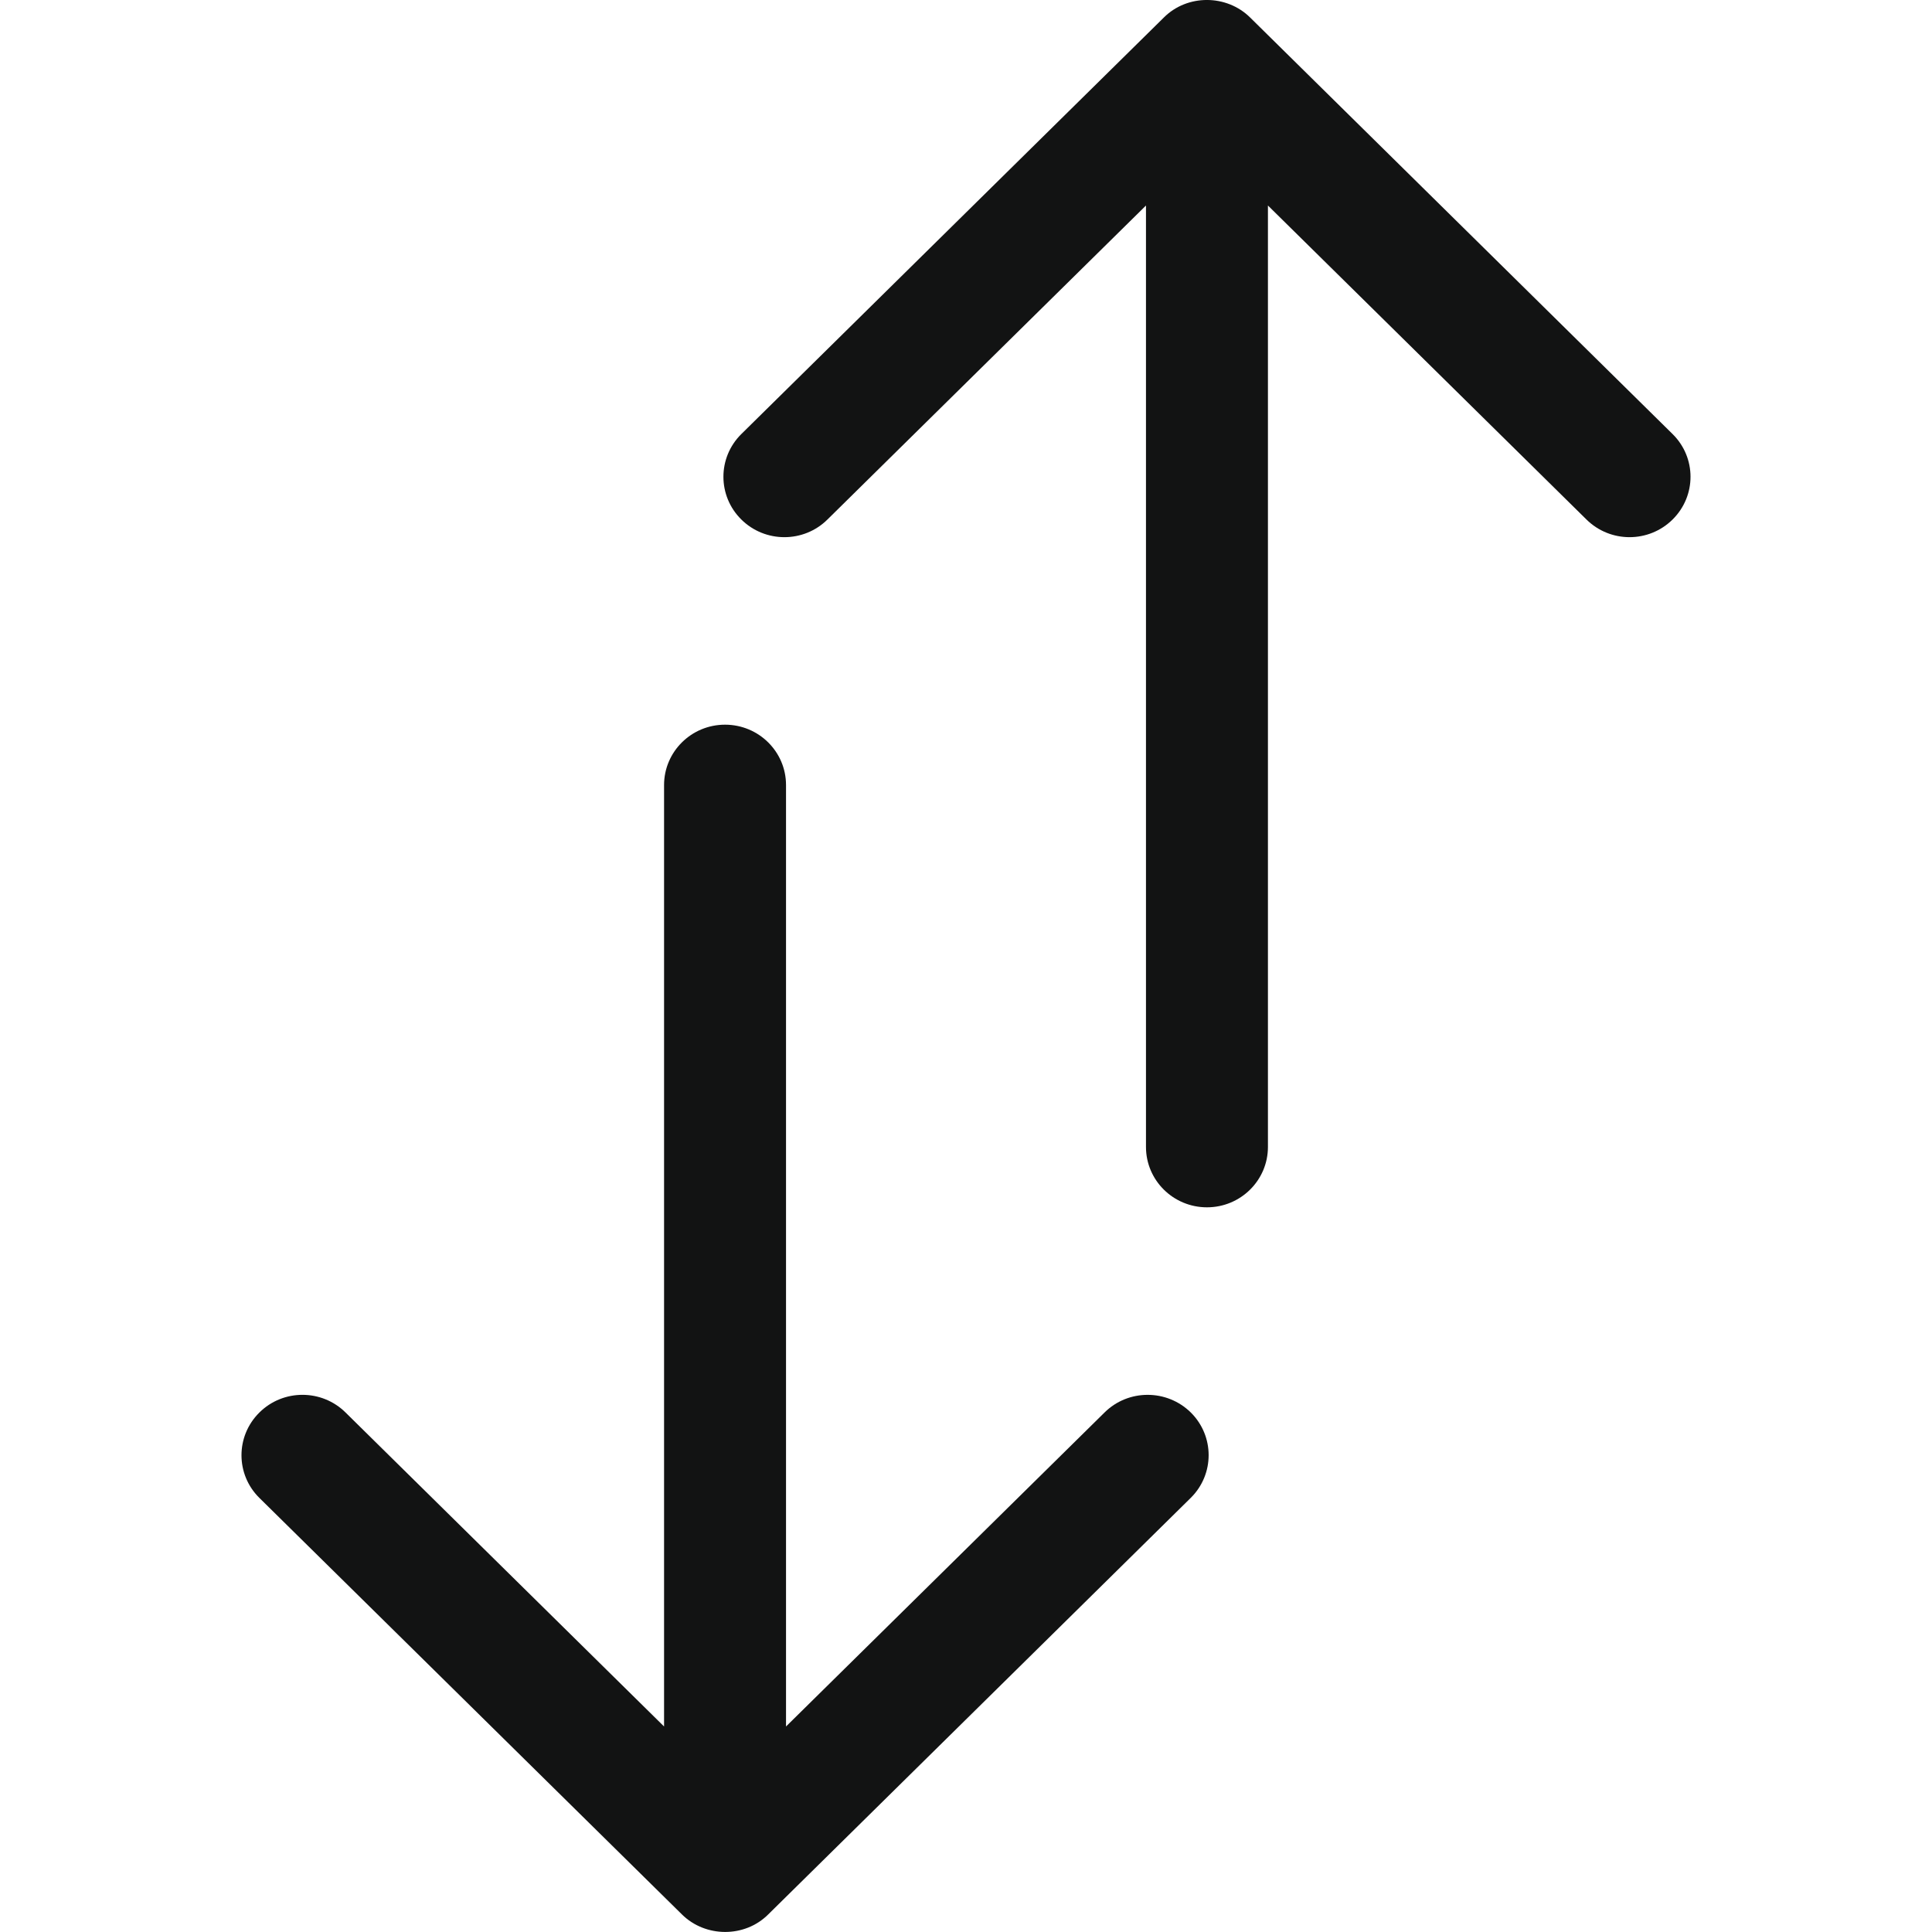
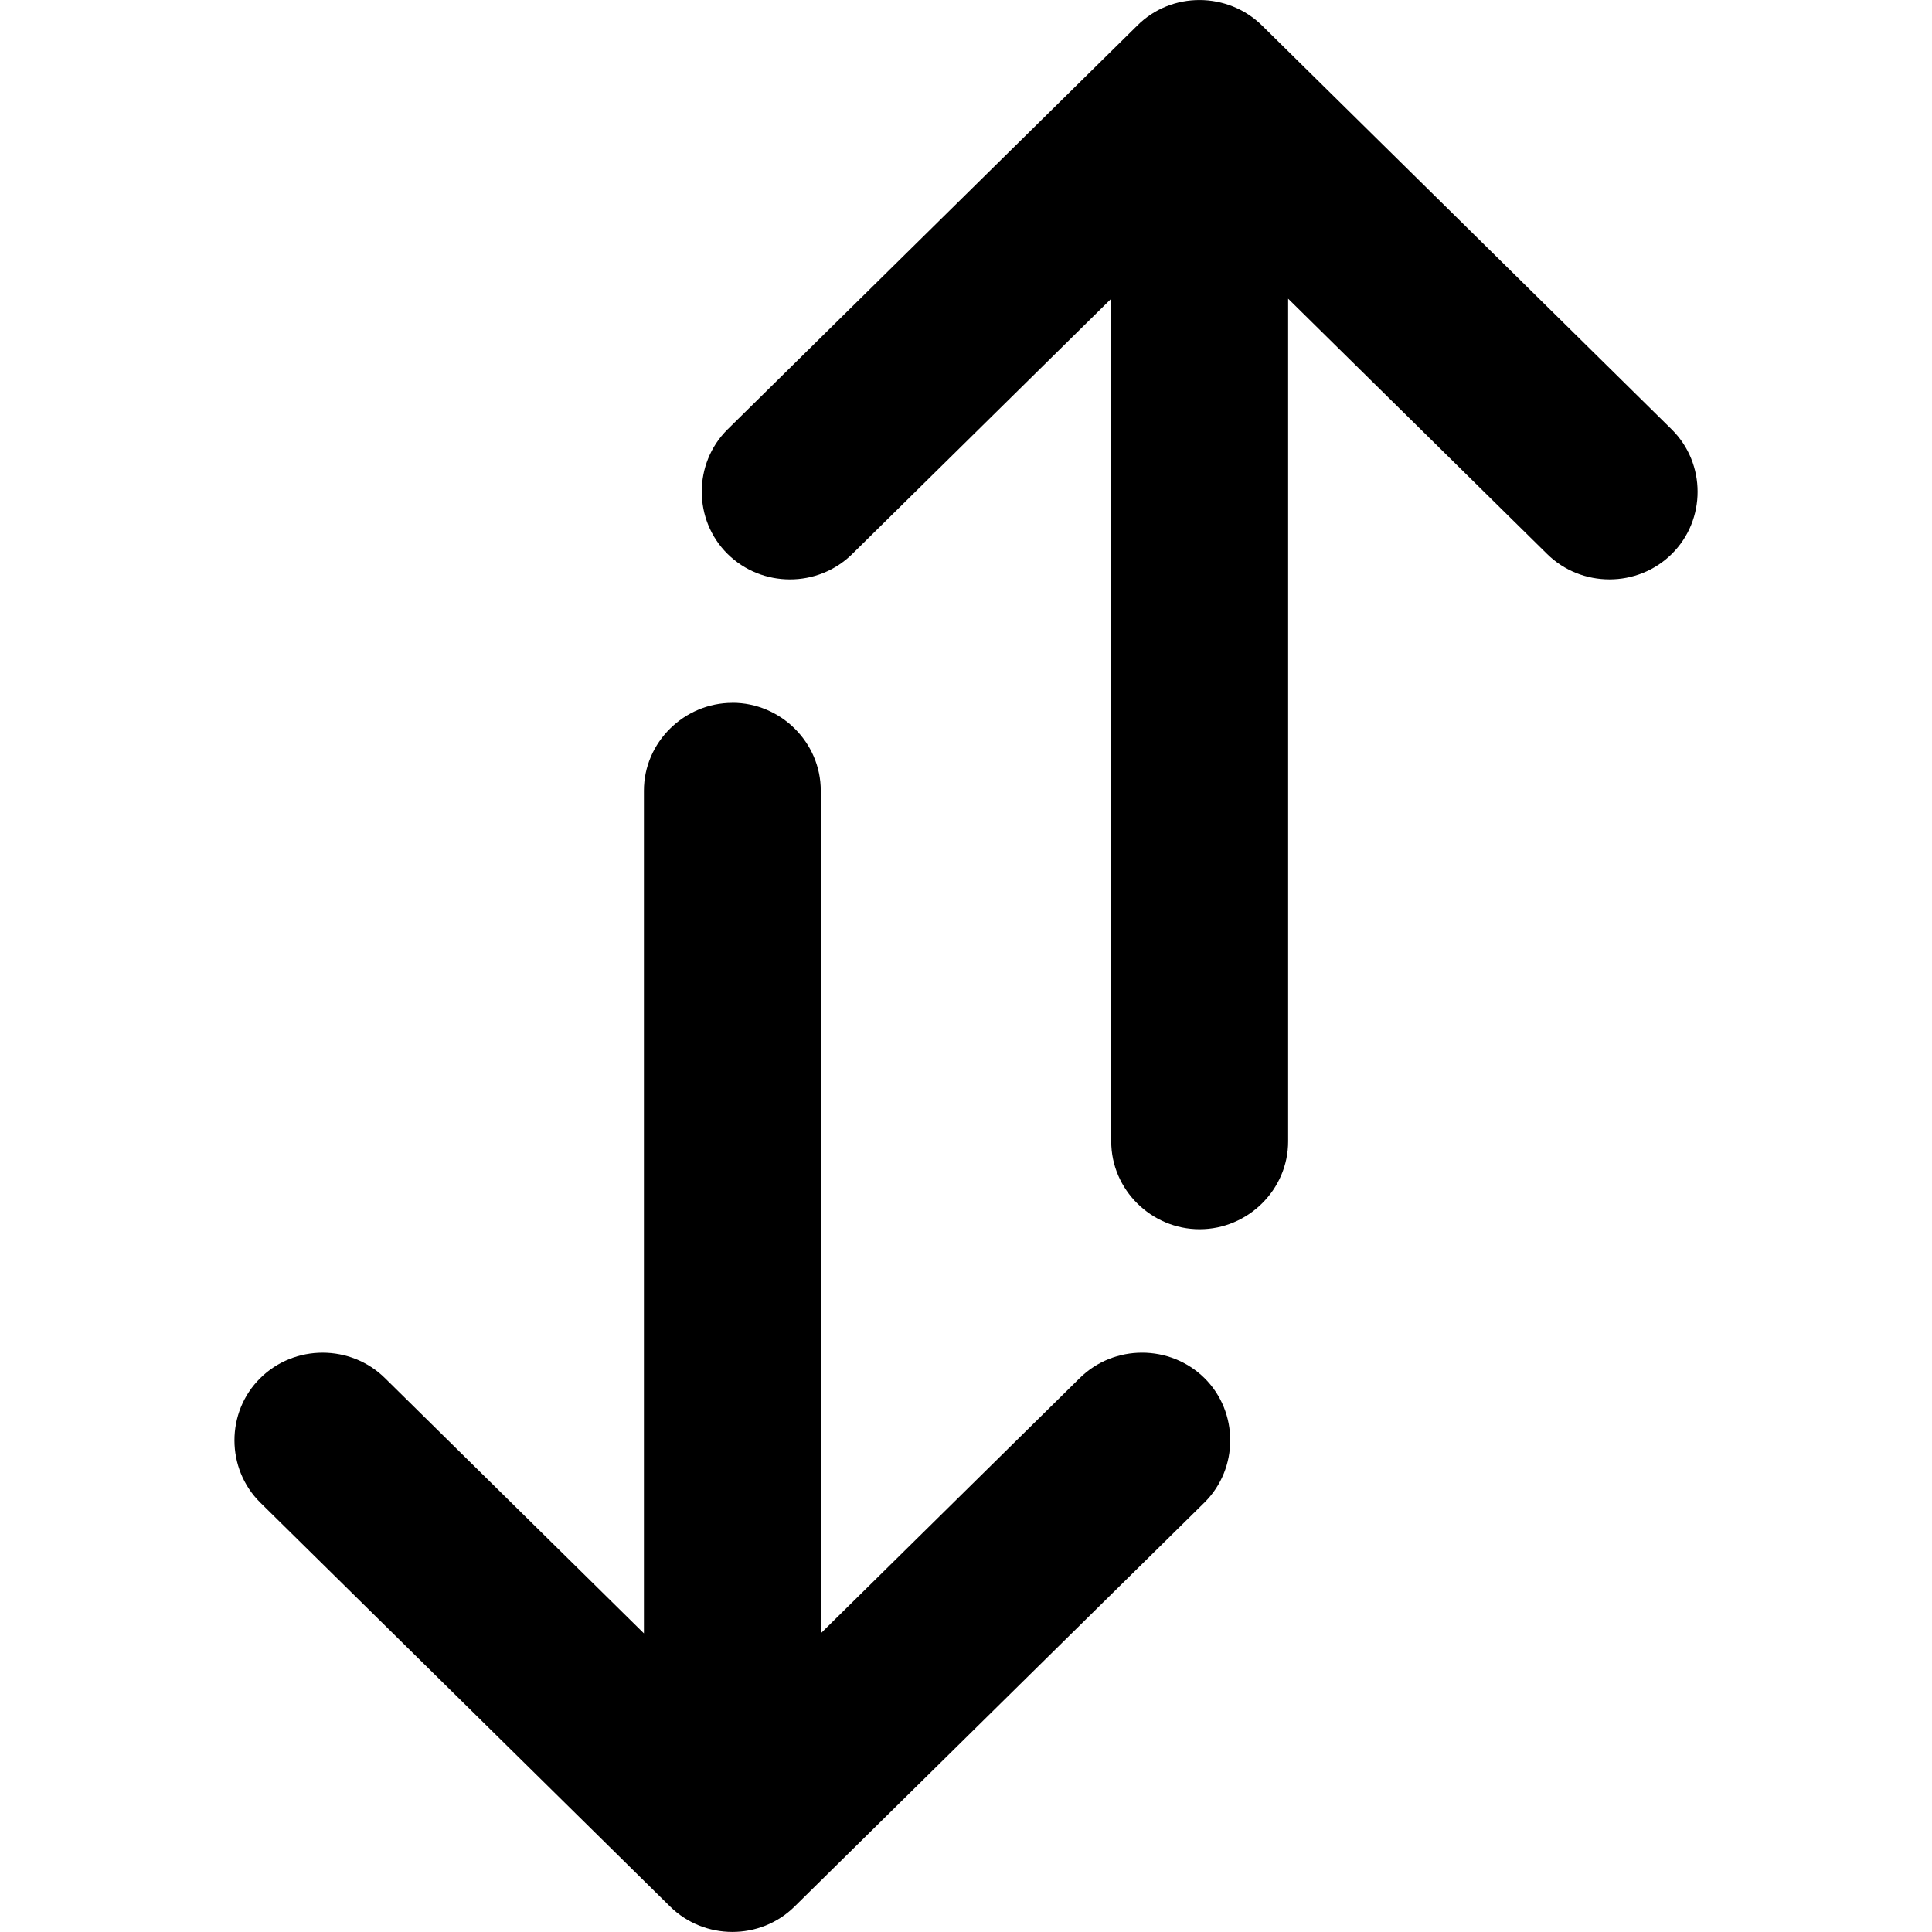
- <svg xmlns="http://www.w3.org/2000/svg" enable-background="new 0 0 32 32" height="32px" id="Слой_1" version="1.1" viewBox="0 0 32 32" width="32px" xml:space="preserve">
-   <g id="Double_Arrow_Up_x2F_Down">
-     <path d="M27.704,7.19L20.706,0.29c-0.389-0.385-1.04-0.389-1.429,0l-6.999,6.9c-0.395,0.391-0.394,1.024,0,1.414   c0.394,0.391,1.034,0.391,1.428,0l5.275-5.2v15.593c0,0.552,0.452,1,1.01,1c0.558,0,1.01-0.448,1.01-1V3.404l5.275,5.2   c0.395,0.391,1.034,0.391,1.428,0C28.099,8.213,28.099,7.58,27.704,7.19z" fill="#121313" />
-     <path d="M18.294,23.396l-5.275,5.2V13.003c0-0.552-0.452-1-1.01-1c-0.558,0-1.01,0.448-1.01,1v15.593l-5.275-5.2   c-0.395-0.391-1.034-0.391-1.428,0c-0.395,0.391-0.395,1.024,0,1.414l6.999,6.899c0.389,0.385,1.04,0.389,1.429,0l6.999-6.9   c0.395-0.391,0.394-1.024,0-1.414C19.328,23.006,18.688,23.005,18.294,23.396z" fill="#121313" />
+ <svg xmlns="http://www.w3.org/2000/svg" width="32px" height="32px" enable-background="new 0 0 32 32" version="1.1" viewBox="0 0 32 32">
+   <g id="Double_Arrow_Up_x2F_Down" transform="matrix(.96959 0 0 .96959 .48647 .48716)">
+     <path d="m27.704 7.19-6.998-6.9c-0.389-0.385-1.04-0.389-1.429 0l-6.999 6.9c-0.395 0.391-0.394 1.024 0 1.414 0.394 0.391 1.034 0.391 1.428 0l5.275-5.2v15.593c0 0.552 0.452 1 1.01 1s1.01-0.448 1.01-1v-15.593l5.275 5.2c0.395 0.391 1.034 0.391 1.428 0 0.395-0.391 0.395-1.024 0-1.414z" color="#000000" style="-inkscape-stroke:none" />
+     <path d="m19.99-0.502c-0.387-4.7718e-4 -0.773 0.144-1.066 0.438l-6.998 6.898c-0.587 0.581-0.586 1.545 0 2.125 0.586 0.581 1.544 0.582 2.131 0.002l2e-3 -0.002 4.422-4.359v14.396c0 0.825 0.684 1.5 1.51 1.5 0.826 0 1.512-0.675 1.512-1.5v-14.396l4.424 4.361c0.587 0.579 1.546 0.579 2.131-0.002 0.587-0.581 0.586-1.545-2e-3 -2.125l-6.996-6.898c-0.293-0.29-0.681-0.437-1.068-0.438zm-0.359 1.145c0.191-0.191 0.531-0.188 0.723 0.002l2e-3 0.002 6.998 6.9c0.201 0.2 0.201 0.501-2e-3 0.701v0.002c-0.202 0.201-0.521 0.199-0.725-0.002l-6.125-6.039v16.787c0 0.279-0.221 0.5-0.512 0.5-0.29 0-0.51-0.221-0.51-0.5v-16.787l-6.127 6.039v0.002c-0.202 0.2-0.521 0.2-0.723 0v-0.002h-2e-3c-0.201-0.199-0.201-0.5 0-0.701l7-6.902z" color="#000000" style="-inkscape-stroke:none" />
+     <path d="m18.294 23.396-5.275 5.2v-15.593c0-0.552-0.452-1-1.01-1s-1.01 0.448-1.01 1v15.593l-5.275-5.2c-0.395-0.391-1.034-0.391-1.428 0-0.395 0.391-0.395 1.024 0 1.414l6.999 6.899c0.389 0.385 1.04 0.389 1.429 0l6.999-6.9c0.395-0.391 0.394-1.024 0-1.414-0.395-0.389-1.035-0.39-1.429 1e-3z" color="#000000" style="-inkscape-stroke:none" />
+     <path d="m12.01 11.504c-0.826 0-1.512 0.675-1.512 1.5v14.396l-4.422-4.359c-0.587-0.581-1.547-0.581-2.133 0-0.587 0.581-0.586 1.545 0.002 2.125l6.998 6.898c0.585 0.579 1.543 0.584 2.131 0l7-6.9c0.587-0.581 0.586-1.545 0-2.125-0.587-0.578-1.546-0.58-2.133 2e-3l-4.422 4.359v-14.397c0-0.825-0.684-1.5-1.51-1.5zm0 1c0.29 0 0.51 0.221 0.51 0.5v16.787l6.127-6.039v-0.002c0.201-0.199 0.522-0.196 0.725 2e-3 0.2 0.2 0.202 0.501 0 0.701l-7 6.9v2e-3c-0.191 0.191-0.533 0.188-0.725-2e-3l-7-6.9c-0.201-0.2-0.201-0.501 0.002-0.701v-0.002c0.202-0.201 0.521-0.199 0.725 2e-3l6.125 6.039v-16.787c0-0.279 0.221-0.5 0.512-0.5z" color="#000000" style="-inkscape-stroke:none" />
  </g>
-   <g />
-   <g />
-   <g />
-   <g />
-   <g />
-   <g />
</svg>
